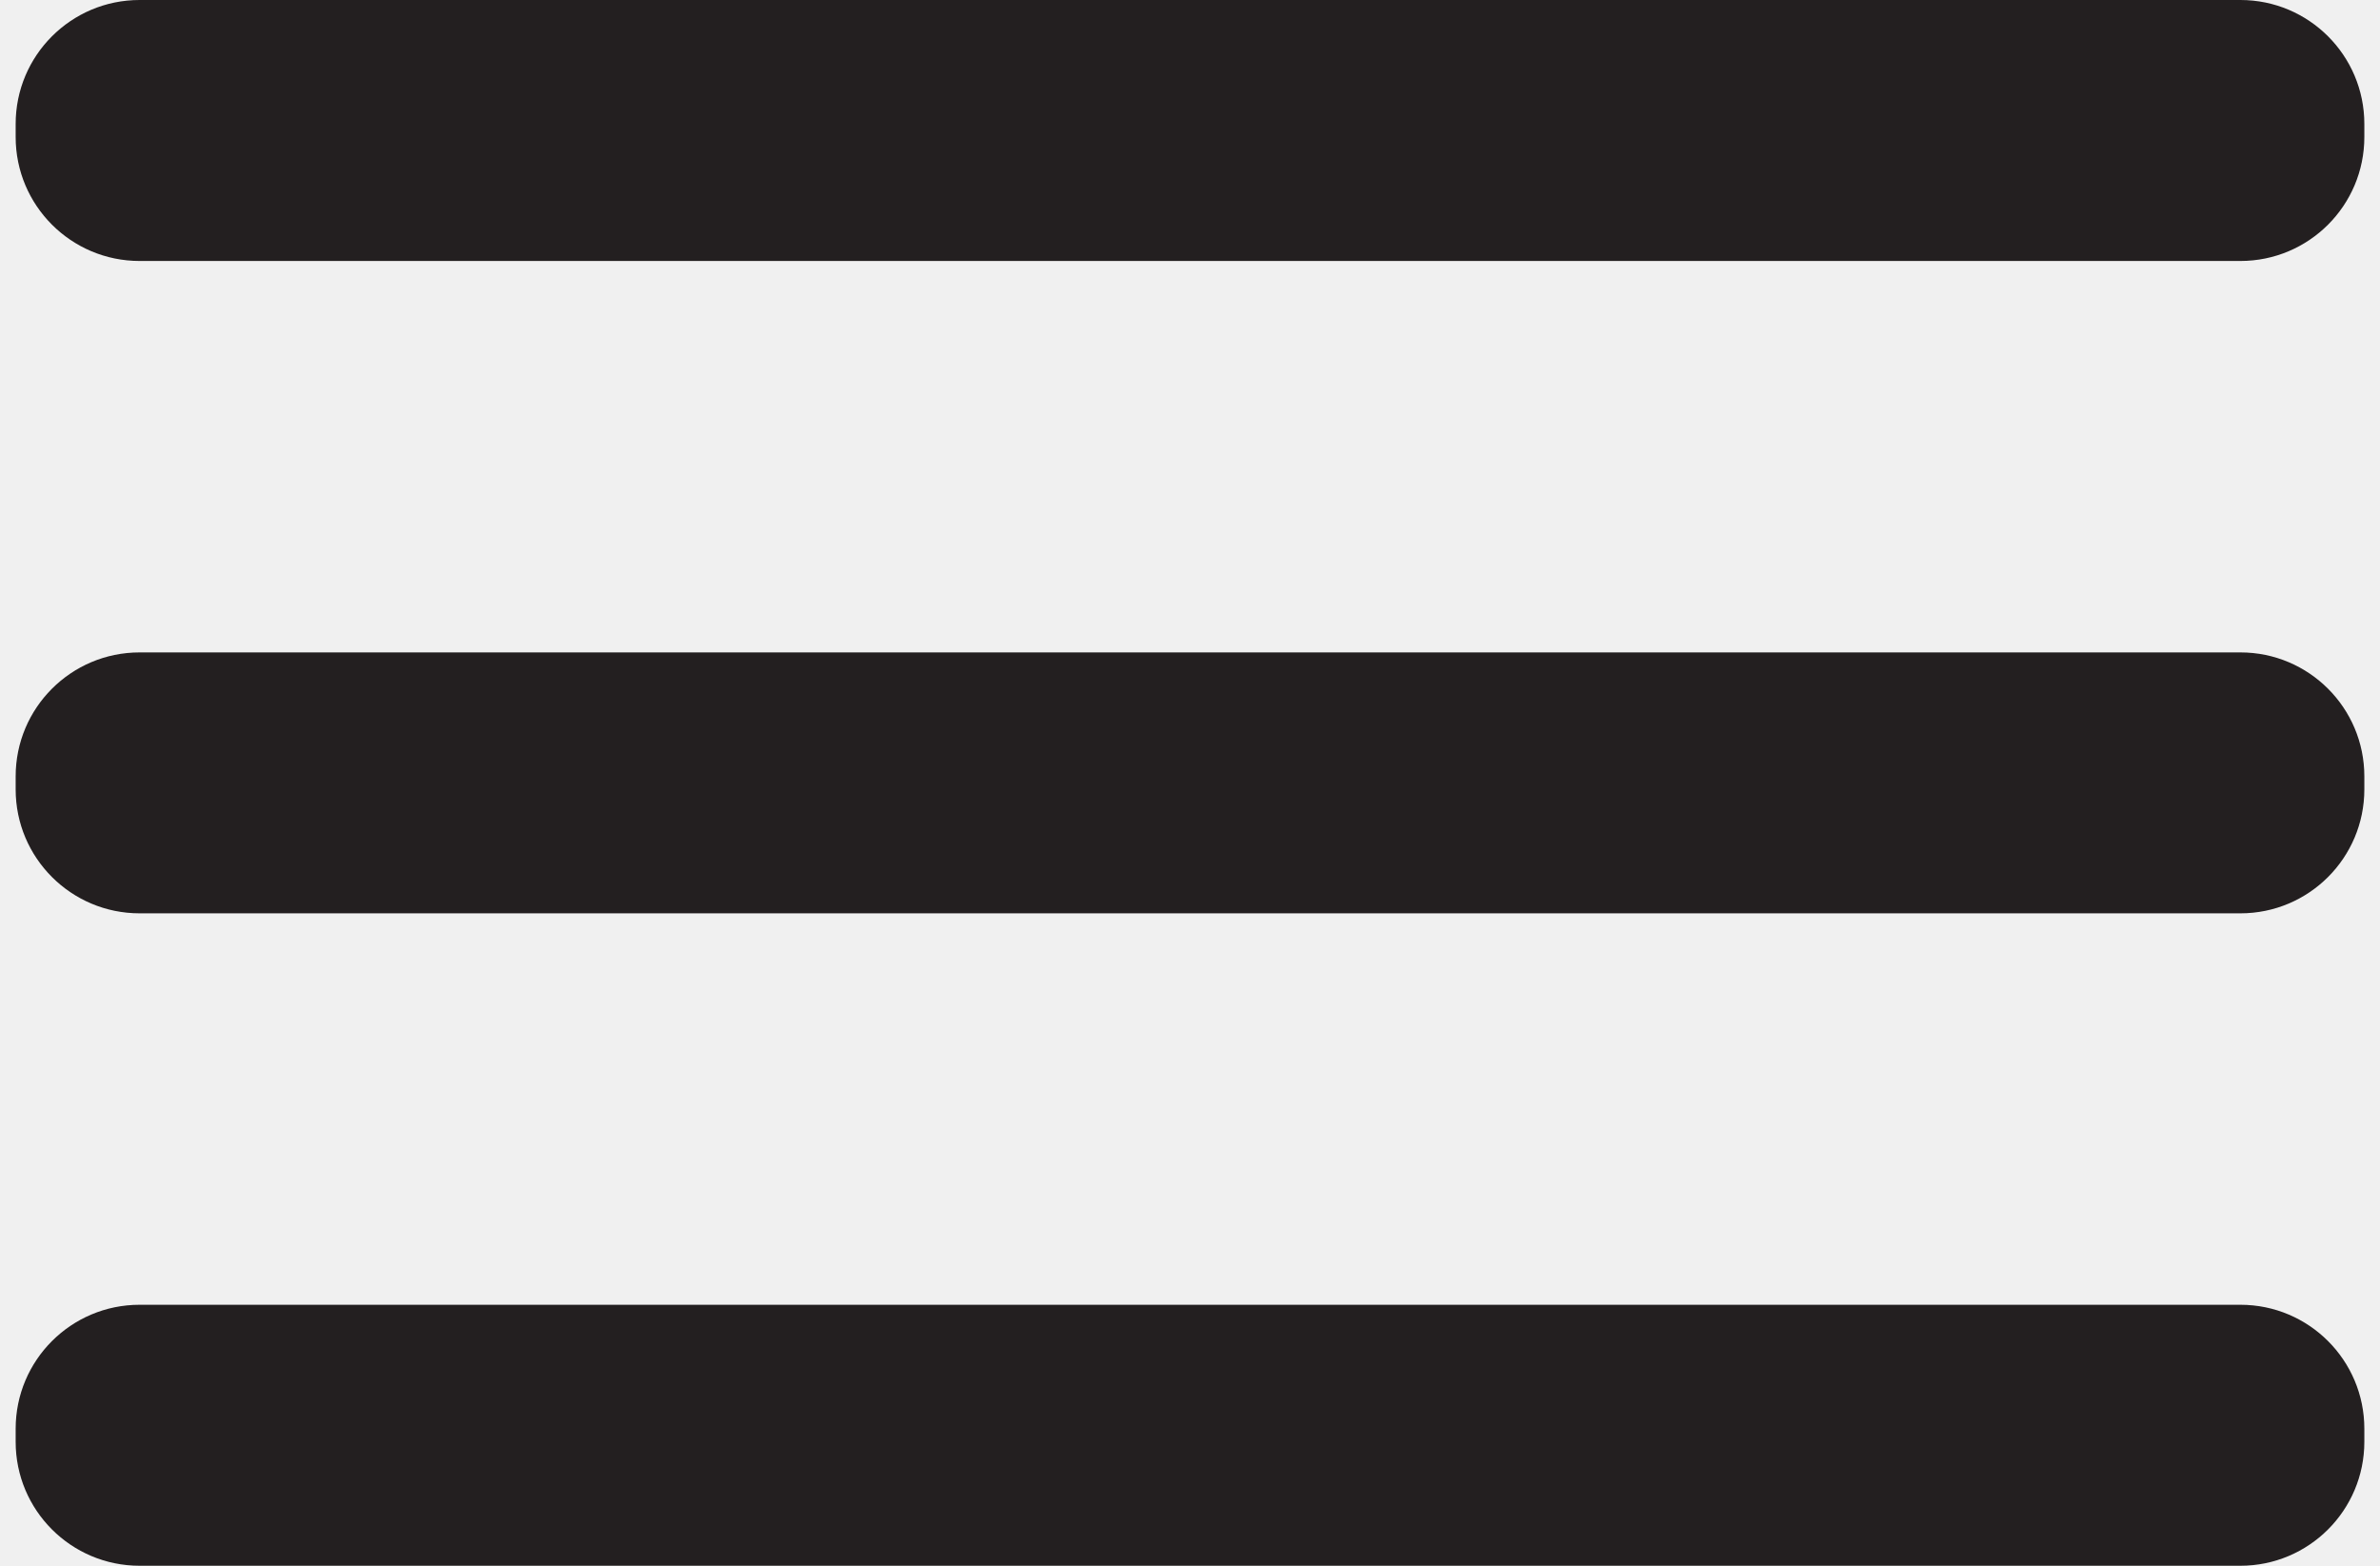
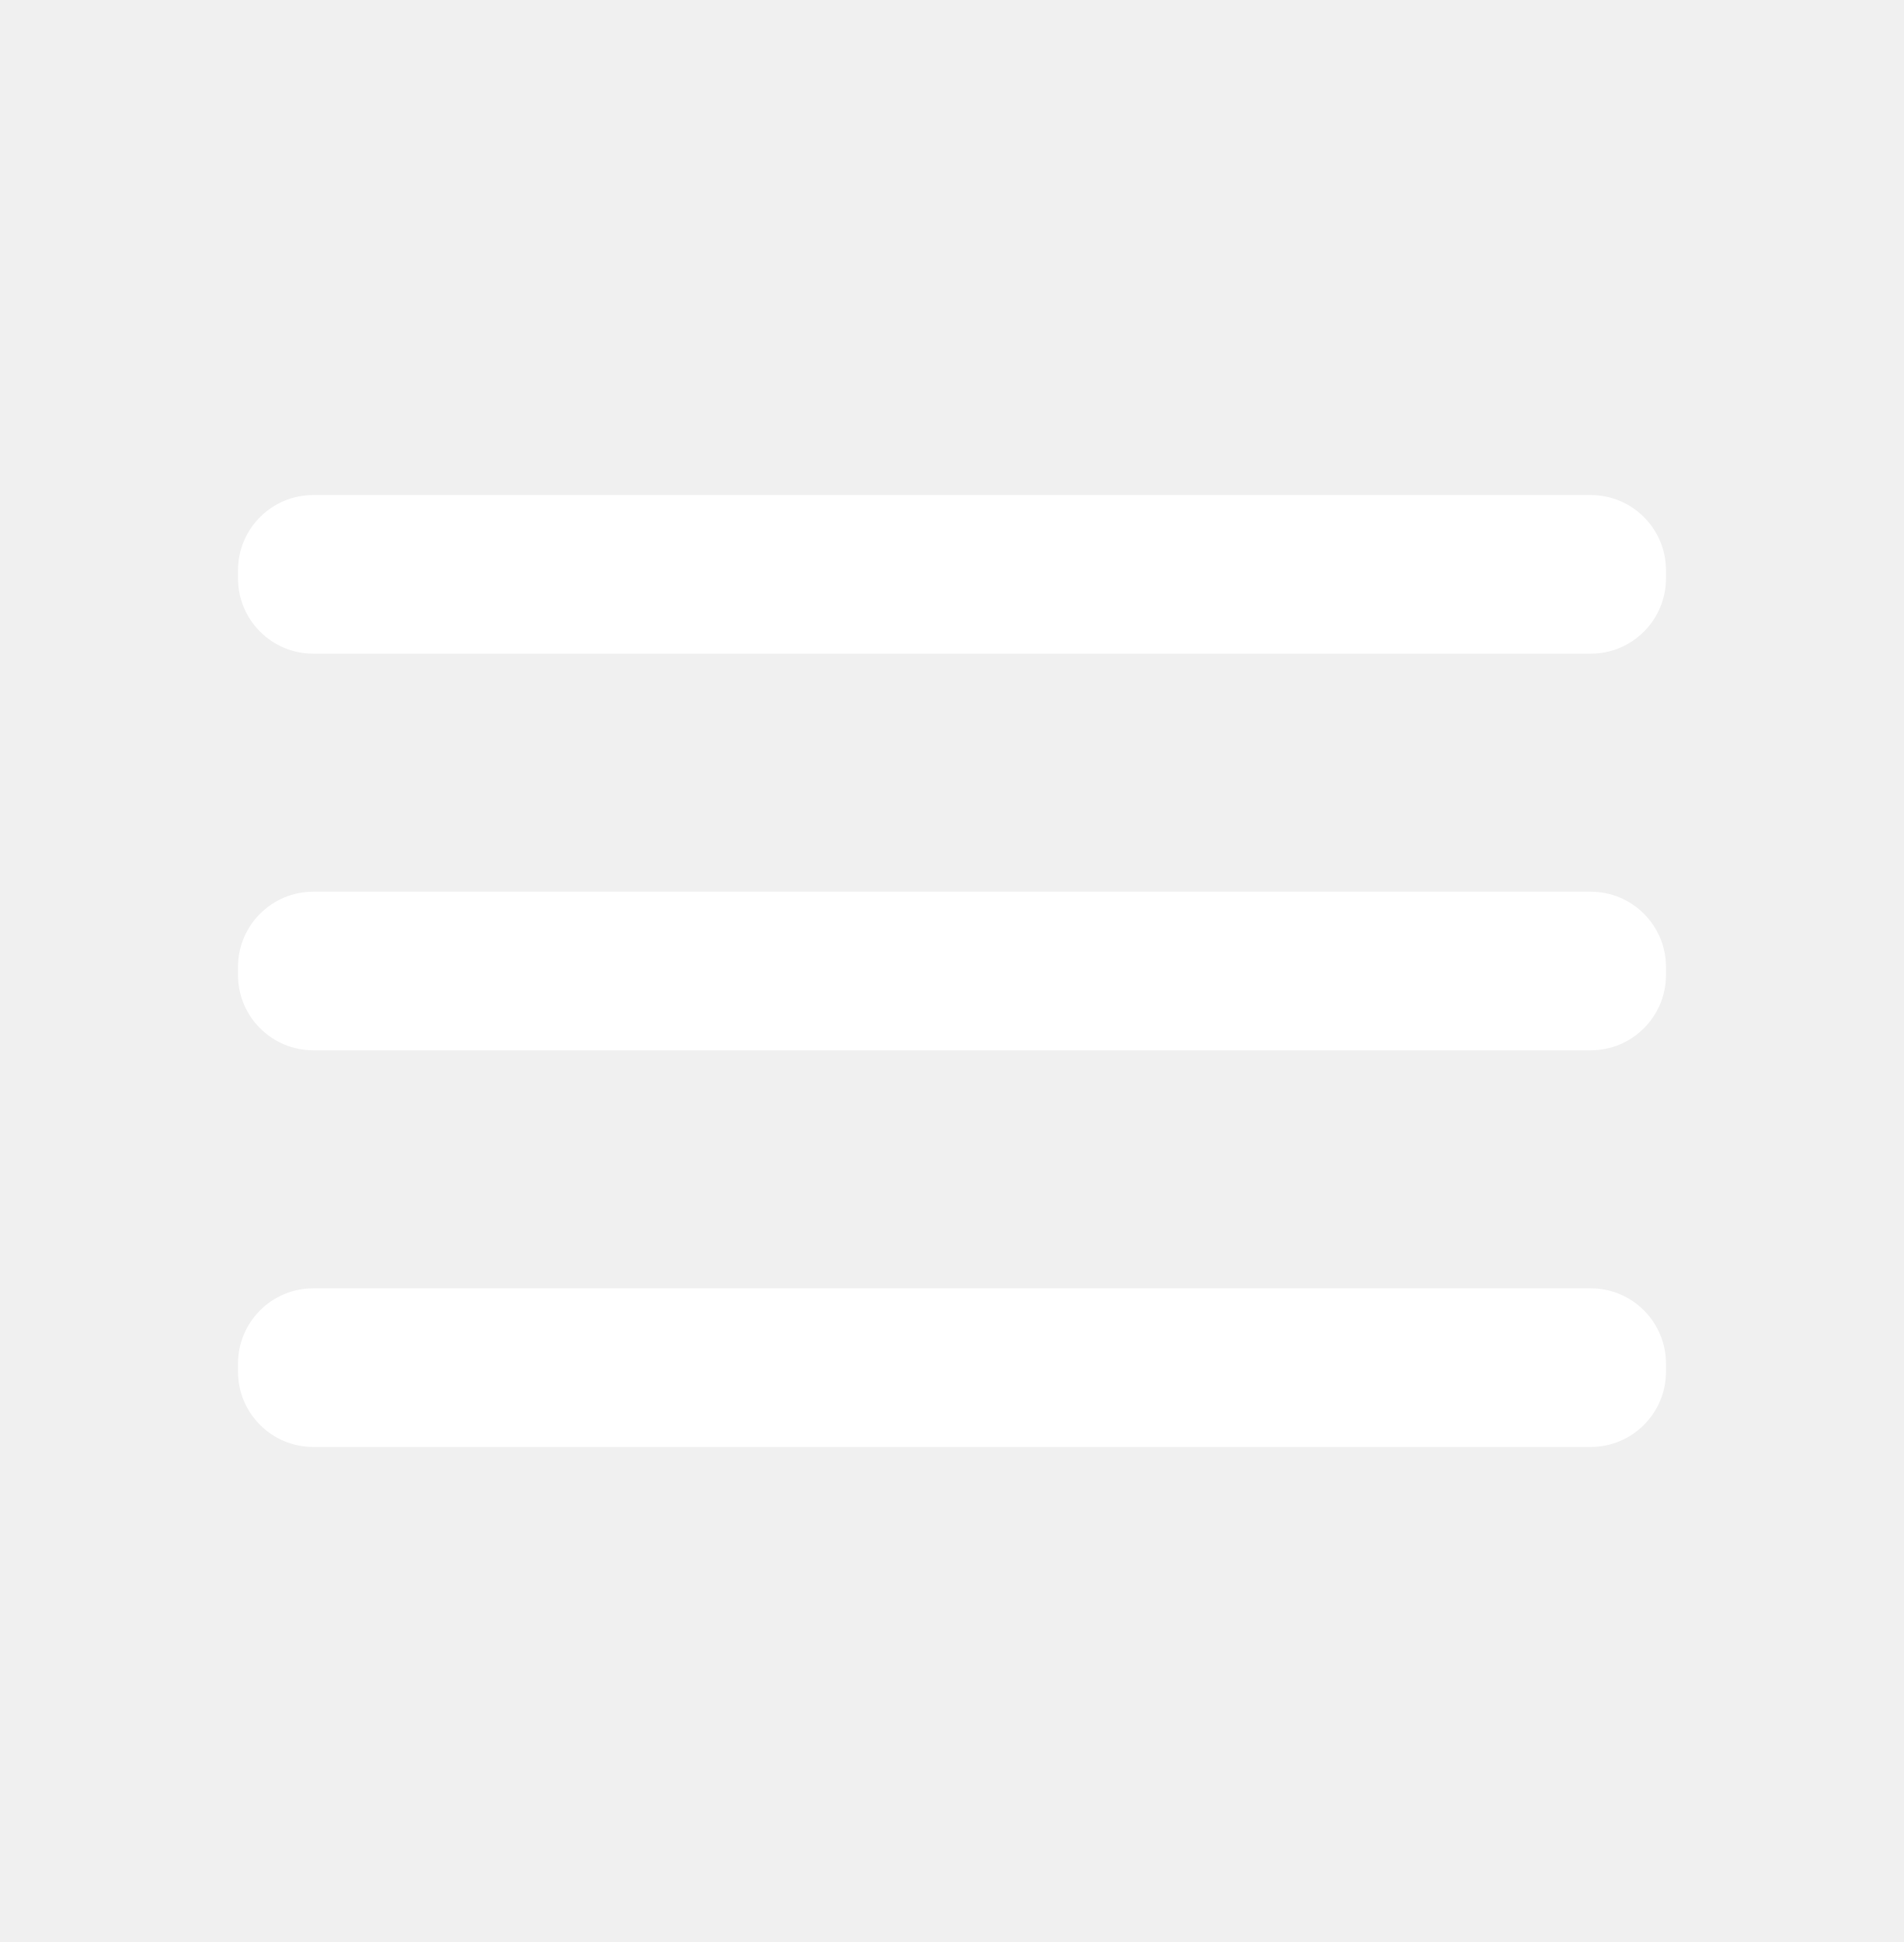
- <svg xmlns="http://www.w3.org/2000/svg" width="38" height="25" viewBox="0 0 38 25" fill="none">
-   <path d="M35.771 10.417H2.229C1.136 10.417 0.25 11.303 0.25 12.396V12.604C0.25 13.697 1.136 14.583 2.229 14.583H35.771C36.864 14.583 37.75 13.697 37.75 12.604V12.396C37.75 11.303 36.864 10.417 35.771 10.417Z" fill="#231F20" />
-   <path d="M35.771 20.833H2.229C1.136 20.833 0.25 21.719 0.25 22.812V23.021C0.25 24.114 1.136 25 2.229 25H35.771C36.864 25 37.75 24.114 37.75 23.021V22.812C37.75 21.719 36.864 20.833 35.771 20.833Z" fill="#231F20" />
-   <path d="M35.771 0H2.229C1.136 0 0.25 0.886 0.25 1.979V2.188C0.25 3.281 1.136 4.167 2.229 4.167H35.771C36.864 4.167 37.75 3.281 37.75 2.188V1.979C37.75 0.886 36.864 0 35.771 0Z" fill="#231F20" />
+ <svg xmlns="http://www.w3.org/2000/svg" width="50" height="51" viewBox="0 0 50 51" fill="none">
+   <path d="M41.771 23.417H8.229C7.136 23.417 6.25 24.303 6.25 25.396V25.604C6.25 26.697 7.136 27.583 8.229 27.583H41.771C42.864 27.583 43.75 26.697 43.75 25.604V25.396C43.75 24.303 42.864 23.417 41.771 23.417Z" fill="white" />
+   <path d="M41.771 33.833H8.229C7.136 33.833 6.25 34.719 6.25 35.812V36.021C6.25 37.114 7.136 38 8.229 38H41.771C42.864 38 43.75 37.114 43.75 36.021V35.812C43.75 34.719 42.864 33.833 41.771 33.833Z" fill="white" />
+   <path d="M41.771 13H8.229C7.136 13 6.25 13.886 6.25 14.979V15.188C6.25 16.281 7.136 17.167 8.229 17.167H41.771C42.864 17.167 43.75 16.281 43.75 15.188V14.979C43.75 13.886 42.864 13 41.771 13Z" fill="white" />
</svg>
